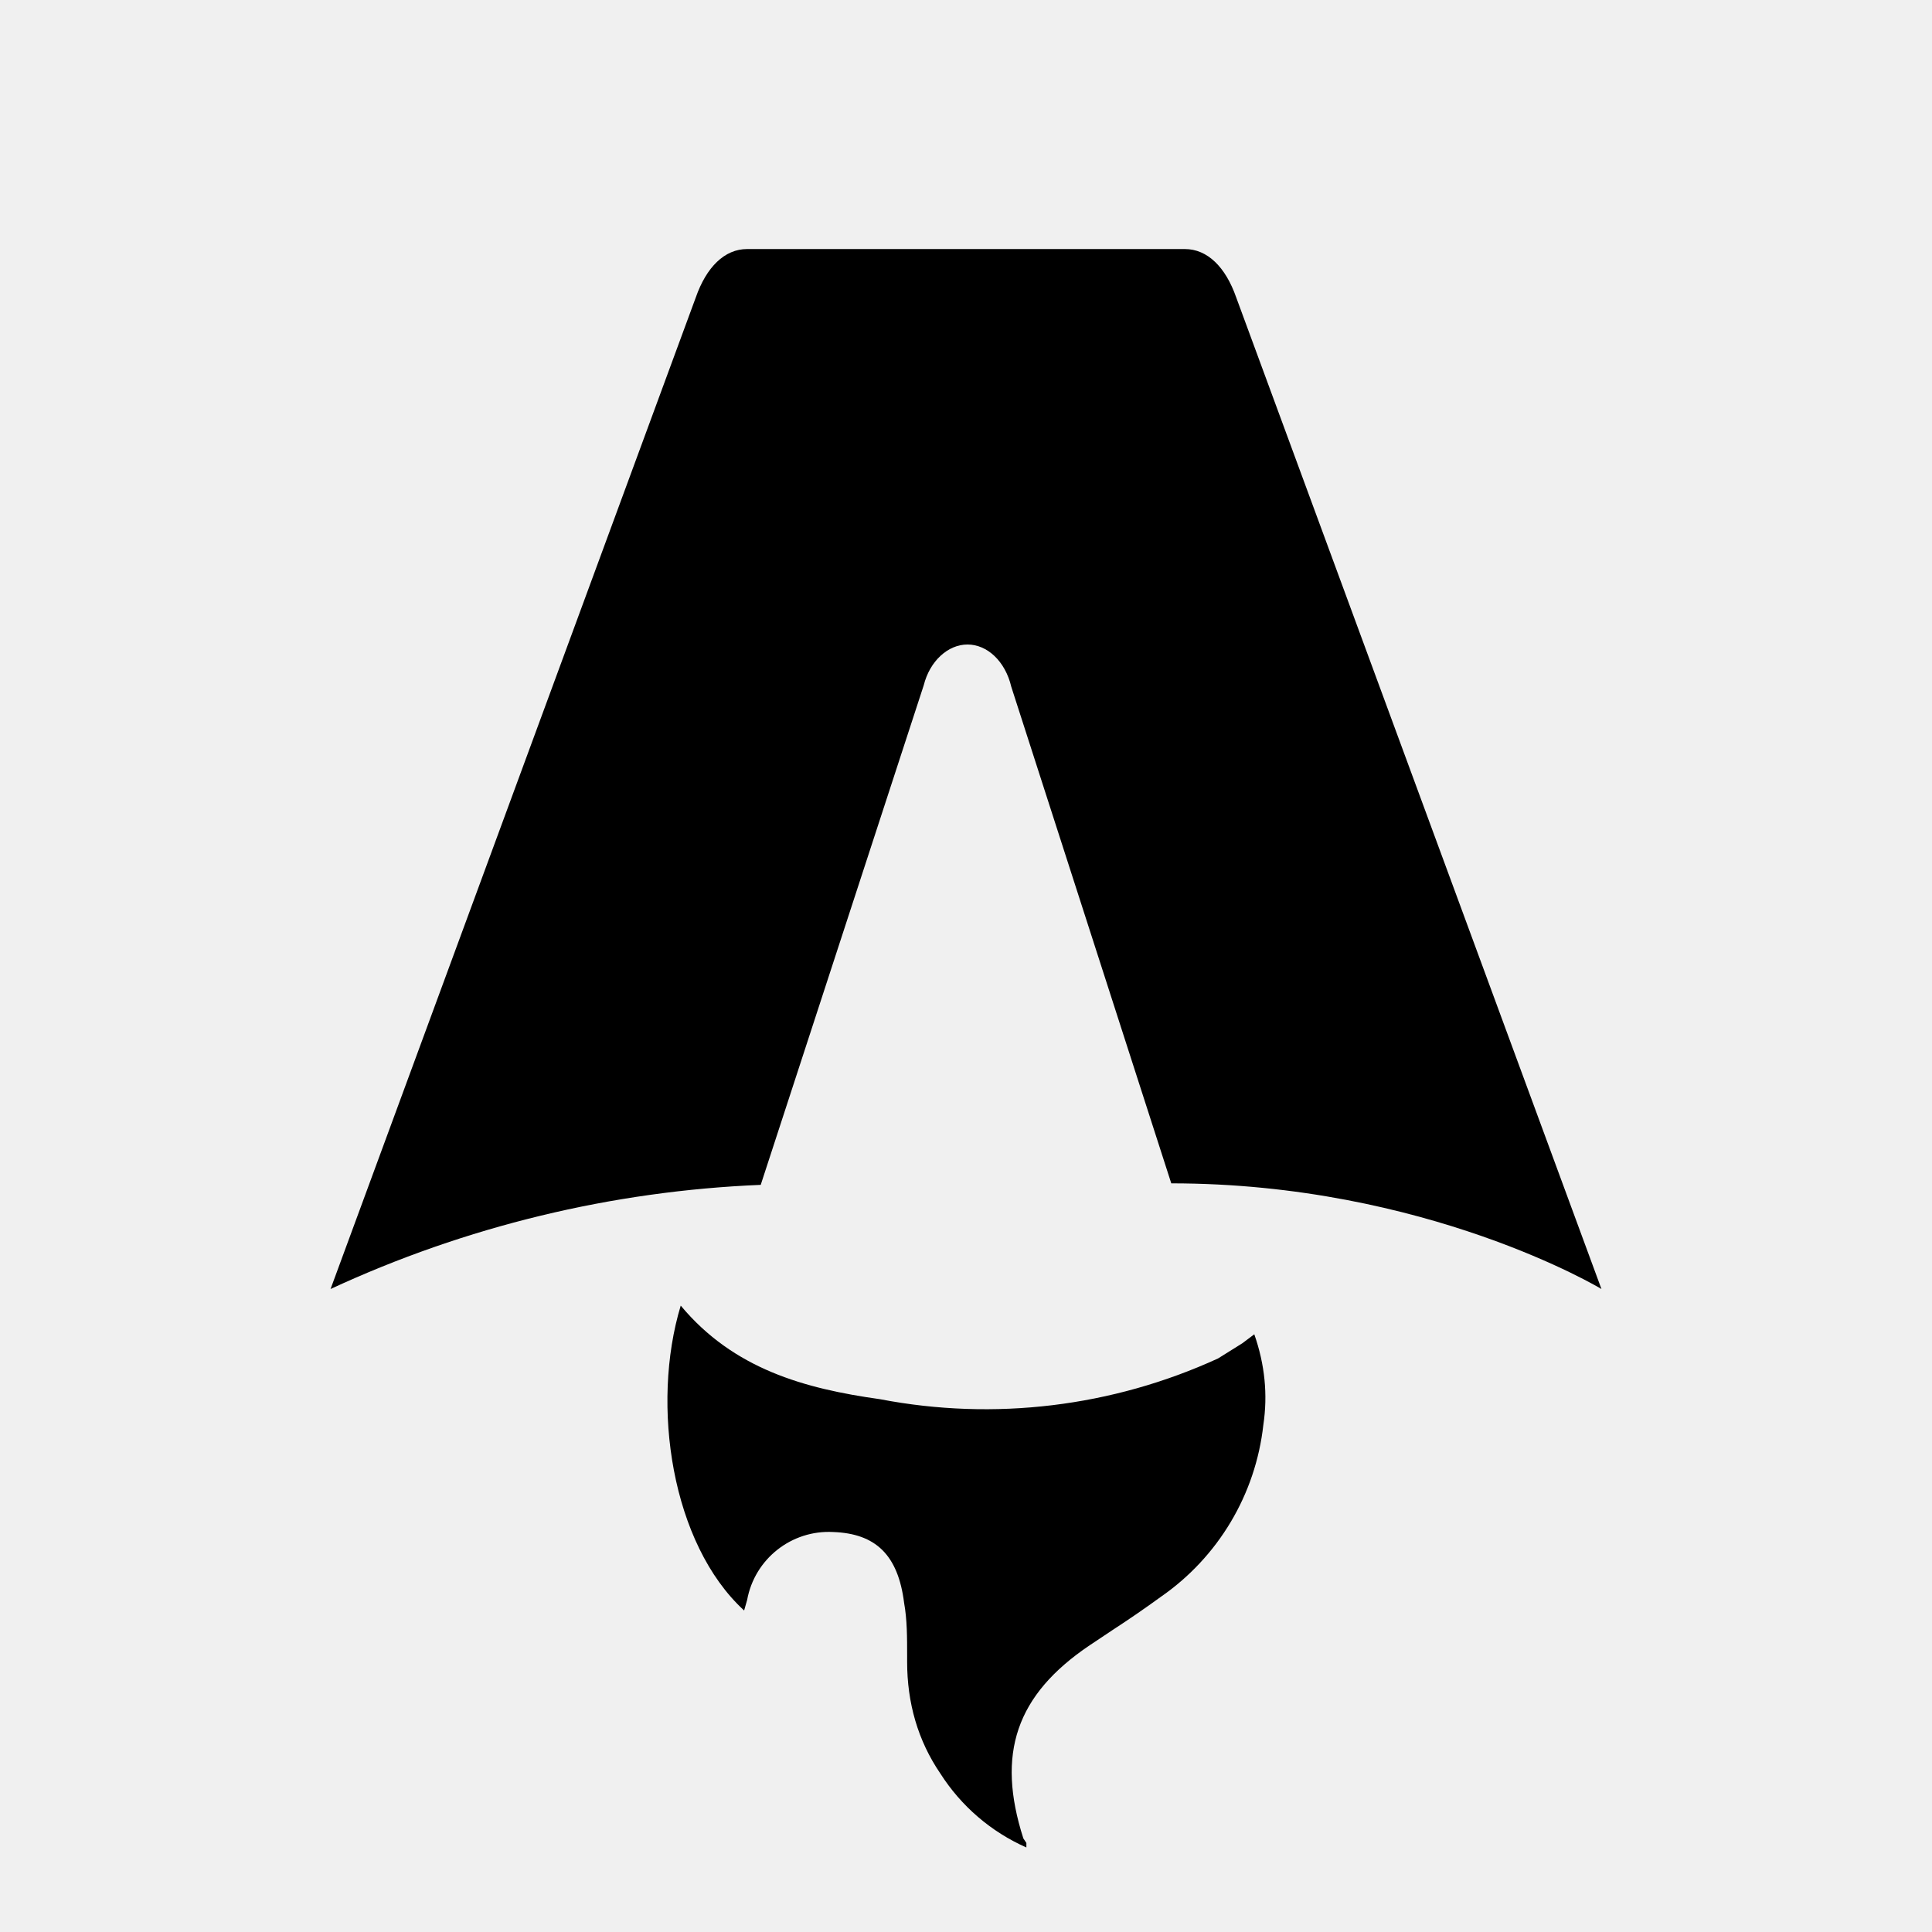
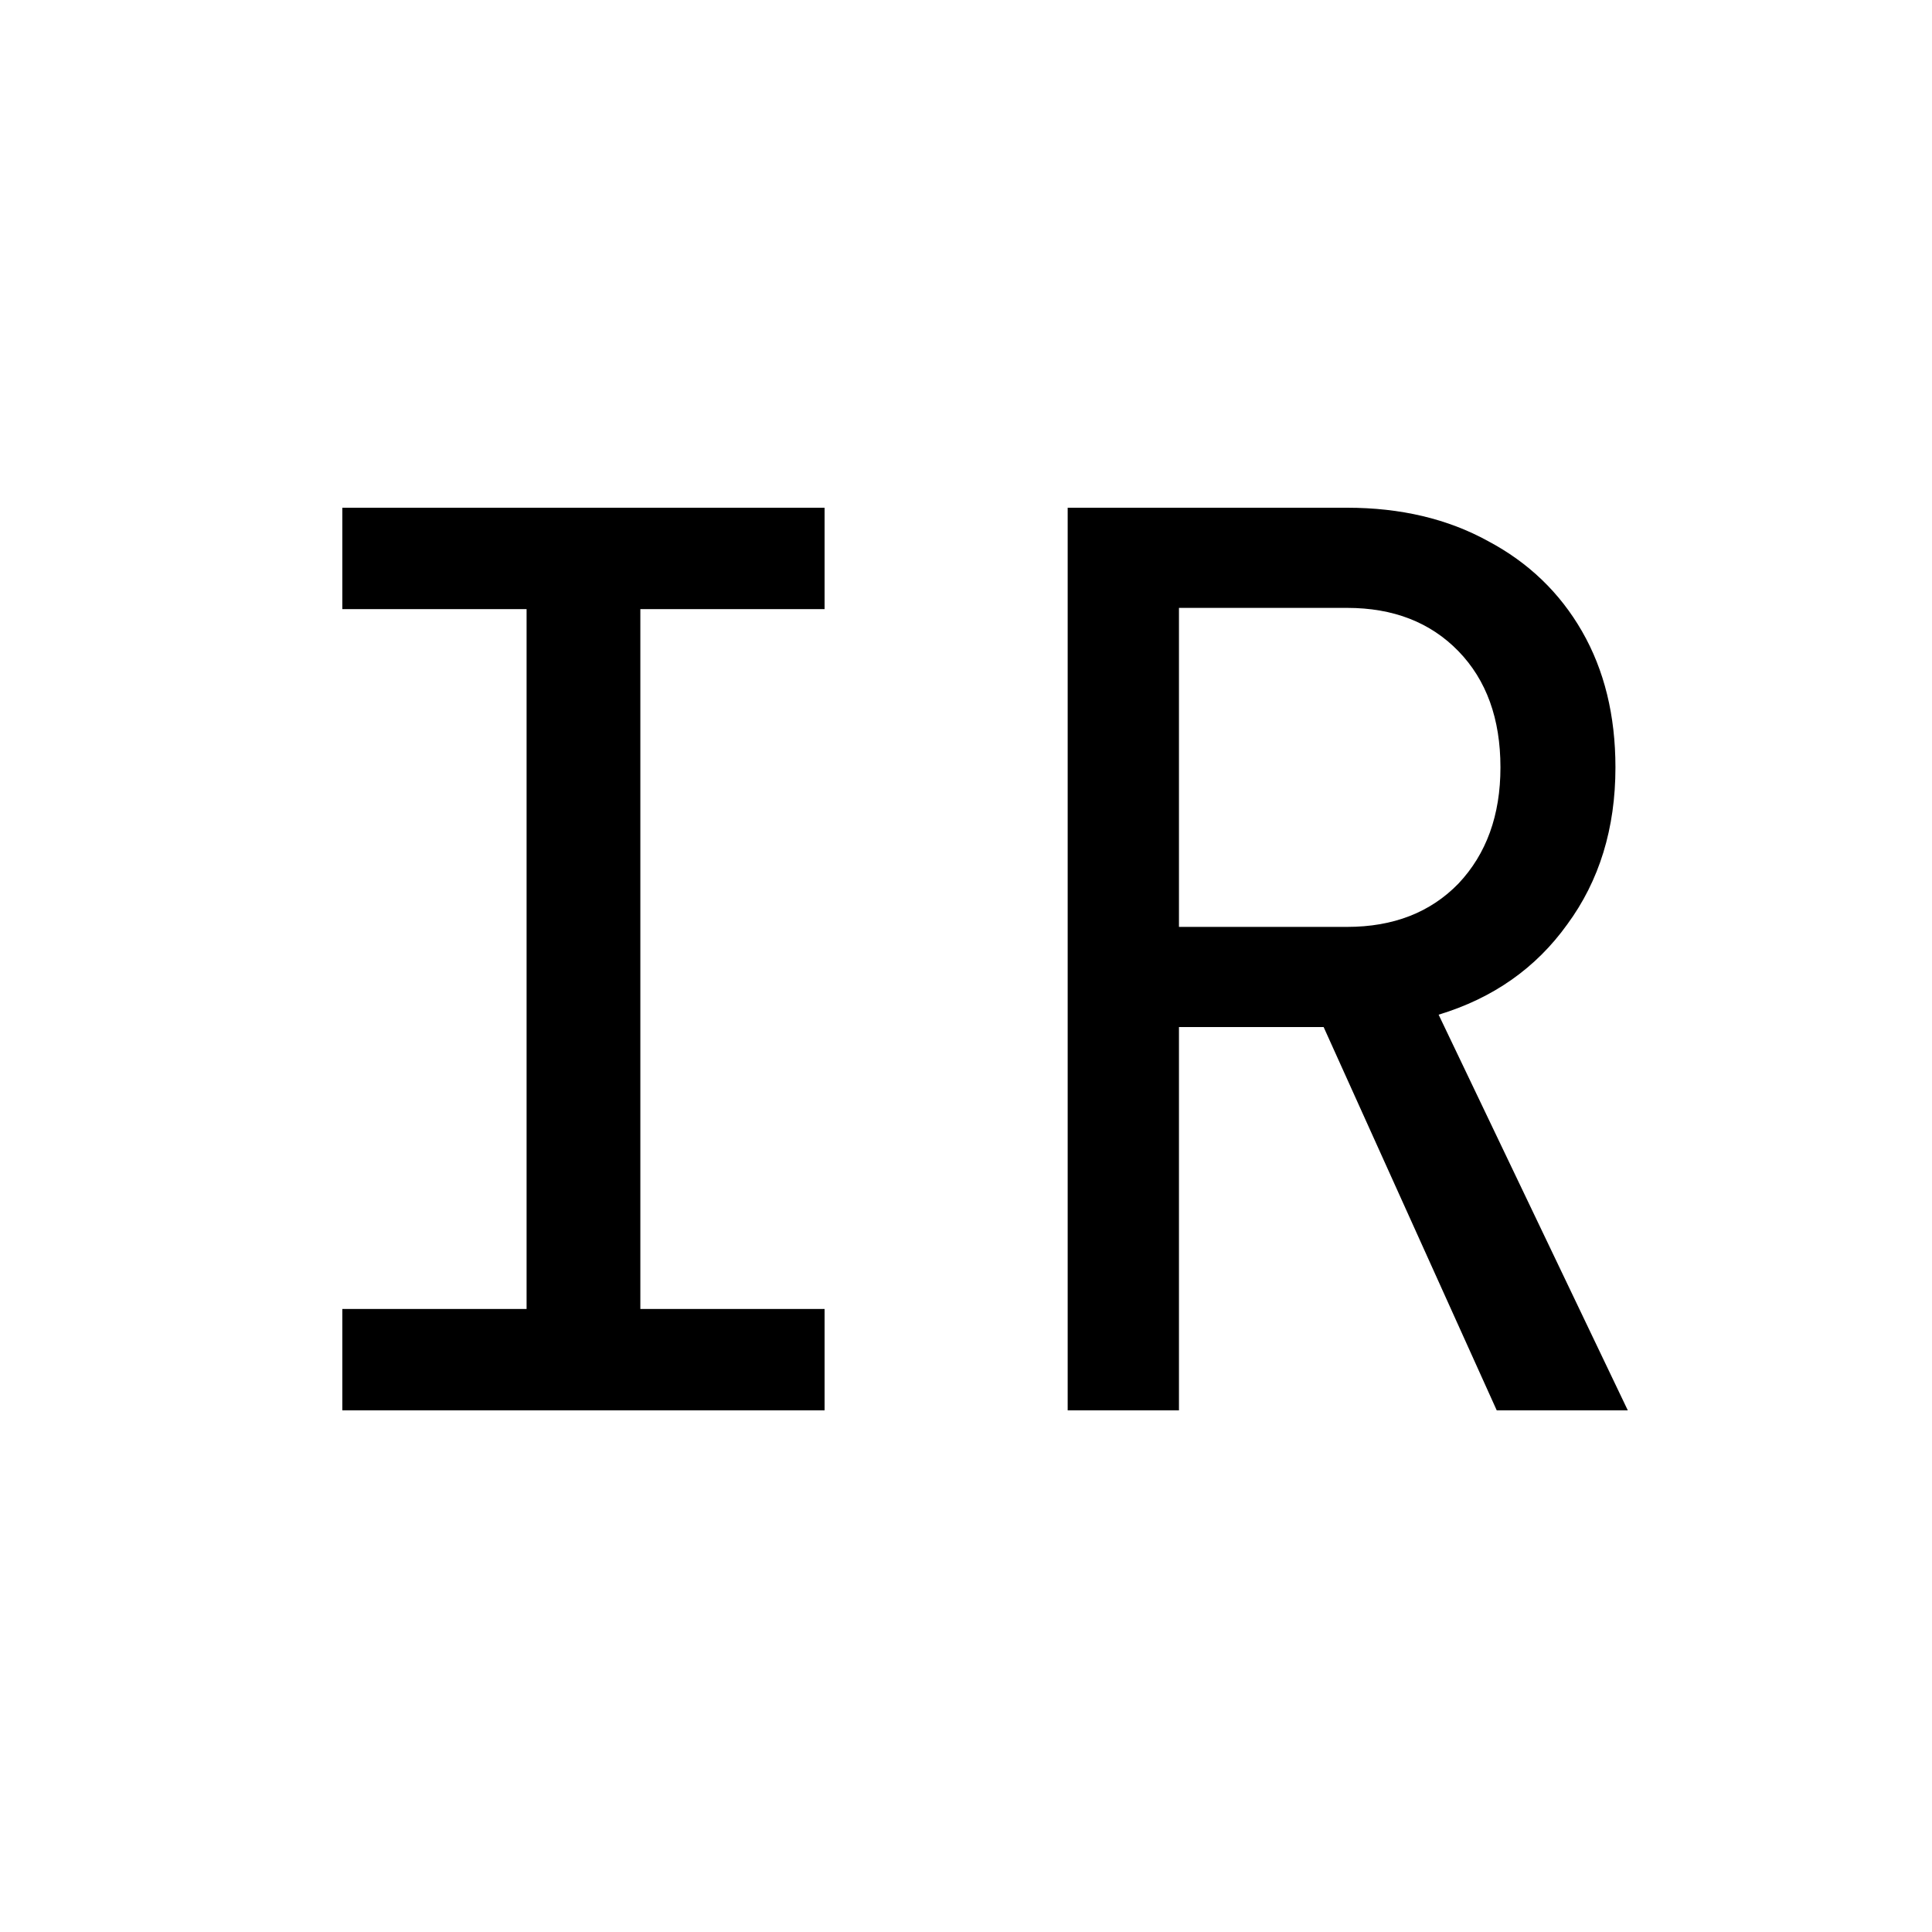
- <svg xmlns="http://www.w3.org/2000/svg" fill="none" viewBox="0 0 128 128">
-   <path d="M50.4 78.5a75.1 75.1 0 0 0-28.5 6.9l24.2-65.7c.7-2 1.9-3.2 3.4-3.2h29c1.5 0 2.7 1.2 3.4 3.2l24.2 65.7s-11.6-7-28.5-7L67 45.5c-.4-1.7-1.6-2.8-2.9-2.8-1.3 0-2.5 1.1-2.9 2.7L50.4 78.5Zm-1.1 28.2Zm-4.2-20.2c-2 6.6-.6 15.8 4.2 20.2a17.5 17.5 0 0 1 .2-.7 5.5 5.5 0 0 1 5.7-4.5c2.8.1 4.3 1.5 4.7 4.7.2 1.1.2 2.3.2 3.5v.4c0 2.7.7 5.2 2.2 7.4a13 13 0 0 0 5.7 4.9v-.3l-.2-.3c-1.8-5.6-.5-9.5 4.4-12.8l1.5-1a73 73 0 0 0 3.2-2.2 16 16 0 0 0 6.8-11.4c.3-2 .1-4-.6-6l-.8.6-1.6 1a37 37 0 0 1-22.4 2.7c-5-.7-9.7-2-13.2-6.2Z" />
+ <svg xmlns="http://www.w3.org/2000/svg" viewBox="0 0 100 100" fill="none" role="img" aria-label="IR — Indra Ranuh">
  <style>
-         path { fill: #000; }
-         @media (prefers-color-scheme: dark) {
-             path { fill: #FFF; }
-         }
-     </style>
+     .bg {
+       fill: #ffffff;
+     }
+     .letter {
+       fill: #000000;
+     }
+ 
+     @media (prefers-color-scheme: dark) {
+       .bg {
+         fill: #09090b;
+       }
+       .letter {
+         fill: #fafafa;
+       }
+     }
+   </style>
+   <rect class="bg" width="100" height="100" />
+   <path class="letter" d="M17.72 73V67.752H27.256V31.528H17.72V26.28H42.68V31.528H33.144V67.752H42.68V73H17.72Z" />
+   <path class="letter" d="M55.263 73V26.28H69.727C72.5 26.28 74.932 26.856 77.023 28.008C79.113 29.117 80.735 30.675 81.887 32.68C83.039 34.685 83.615 37.032 83.615 39.72C83.615 42.877 82.783 45.587 81.119 47.848C79.497 50.109 77.279 51.667 74.463 52.52L84.255 73H77.471L68.511 53.16H61.023V73H55.263ZM61.023 47.976H69.727C72.116 47.976 74.036 47.229 75.487 45.736C76.937 44.2 77.663 42.195 77.663 39.72C77.663 37.203 76.937 35.197 75.487 33.704C74.036 32.211 72.116 31.464 69.727 31.464H61.023V47.976Z" />
</svg>
